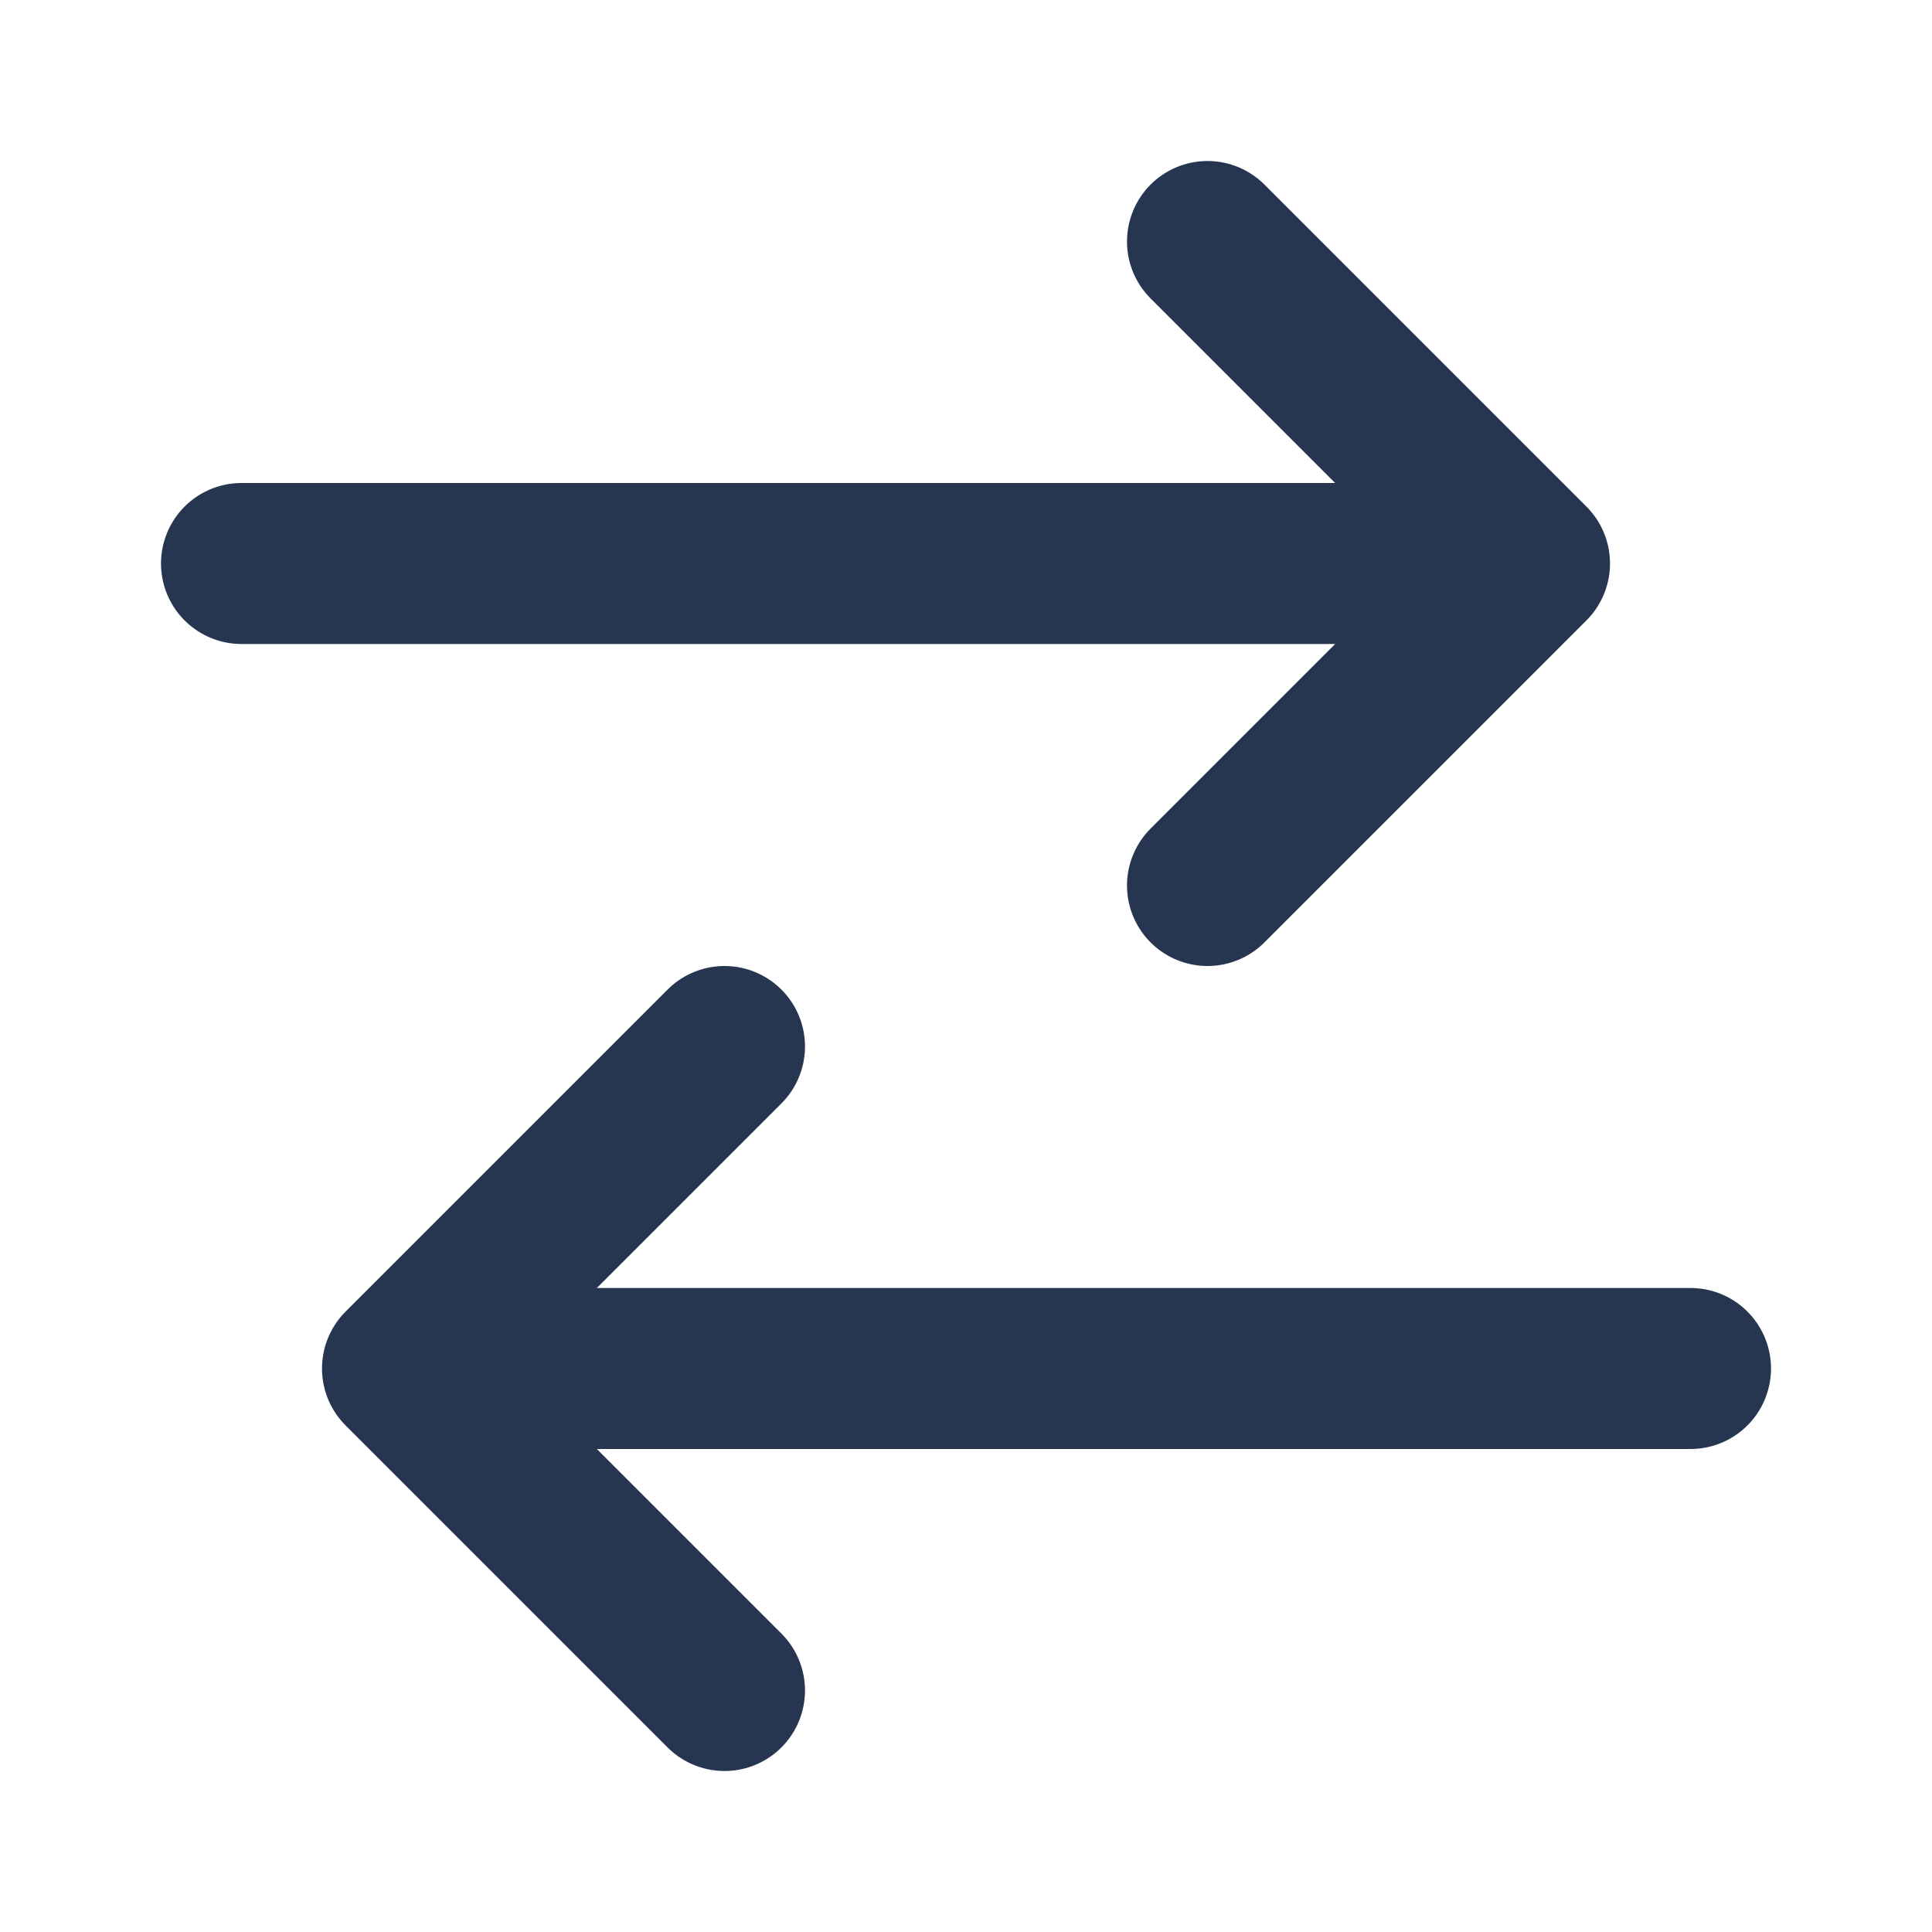
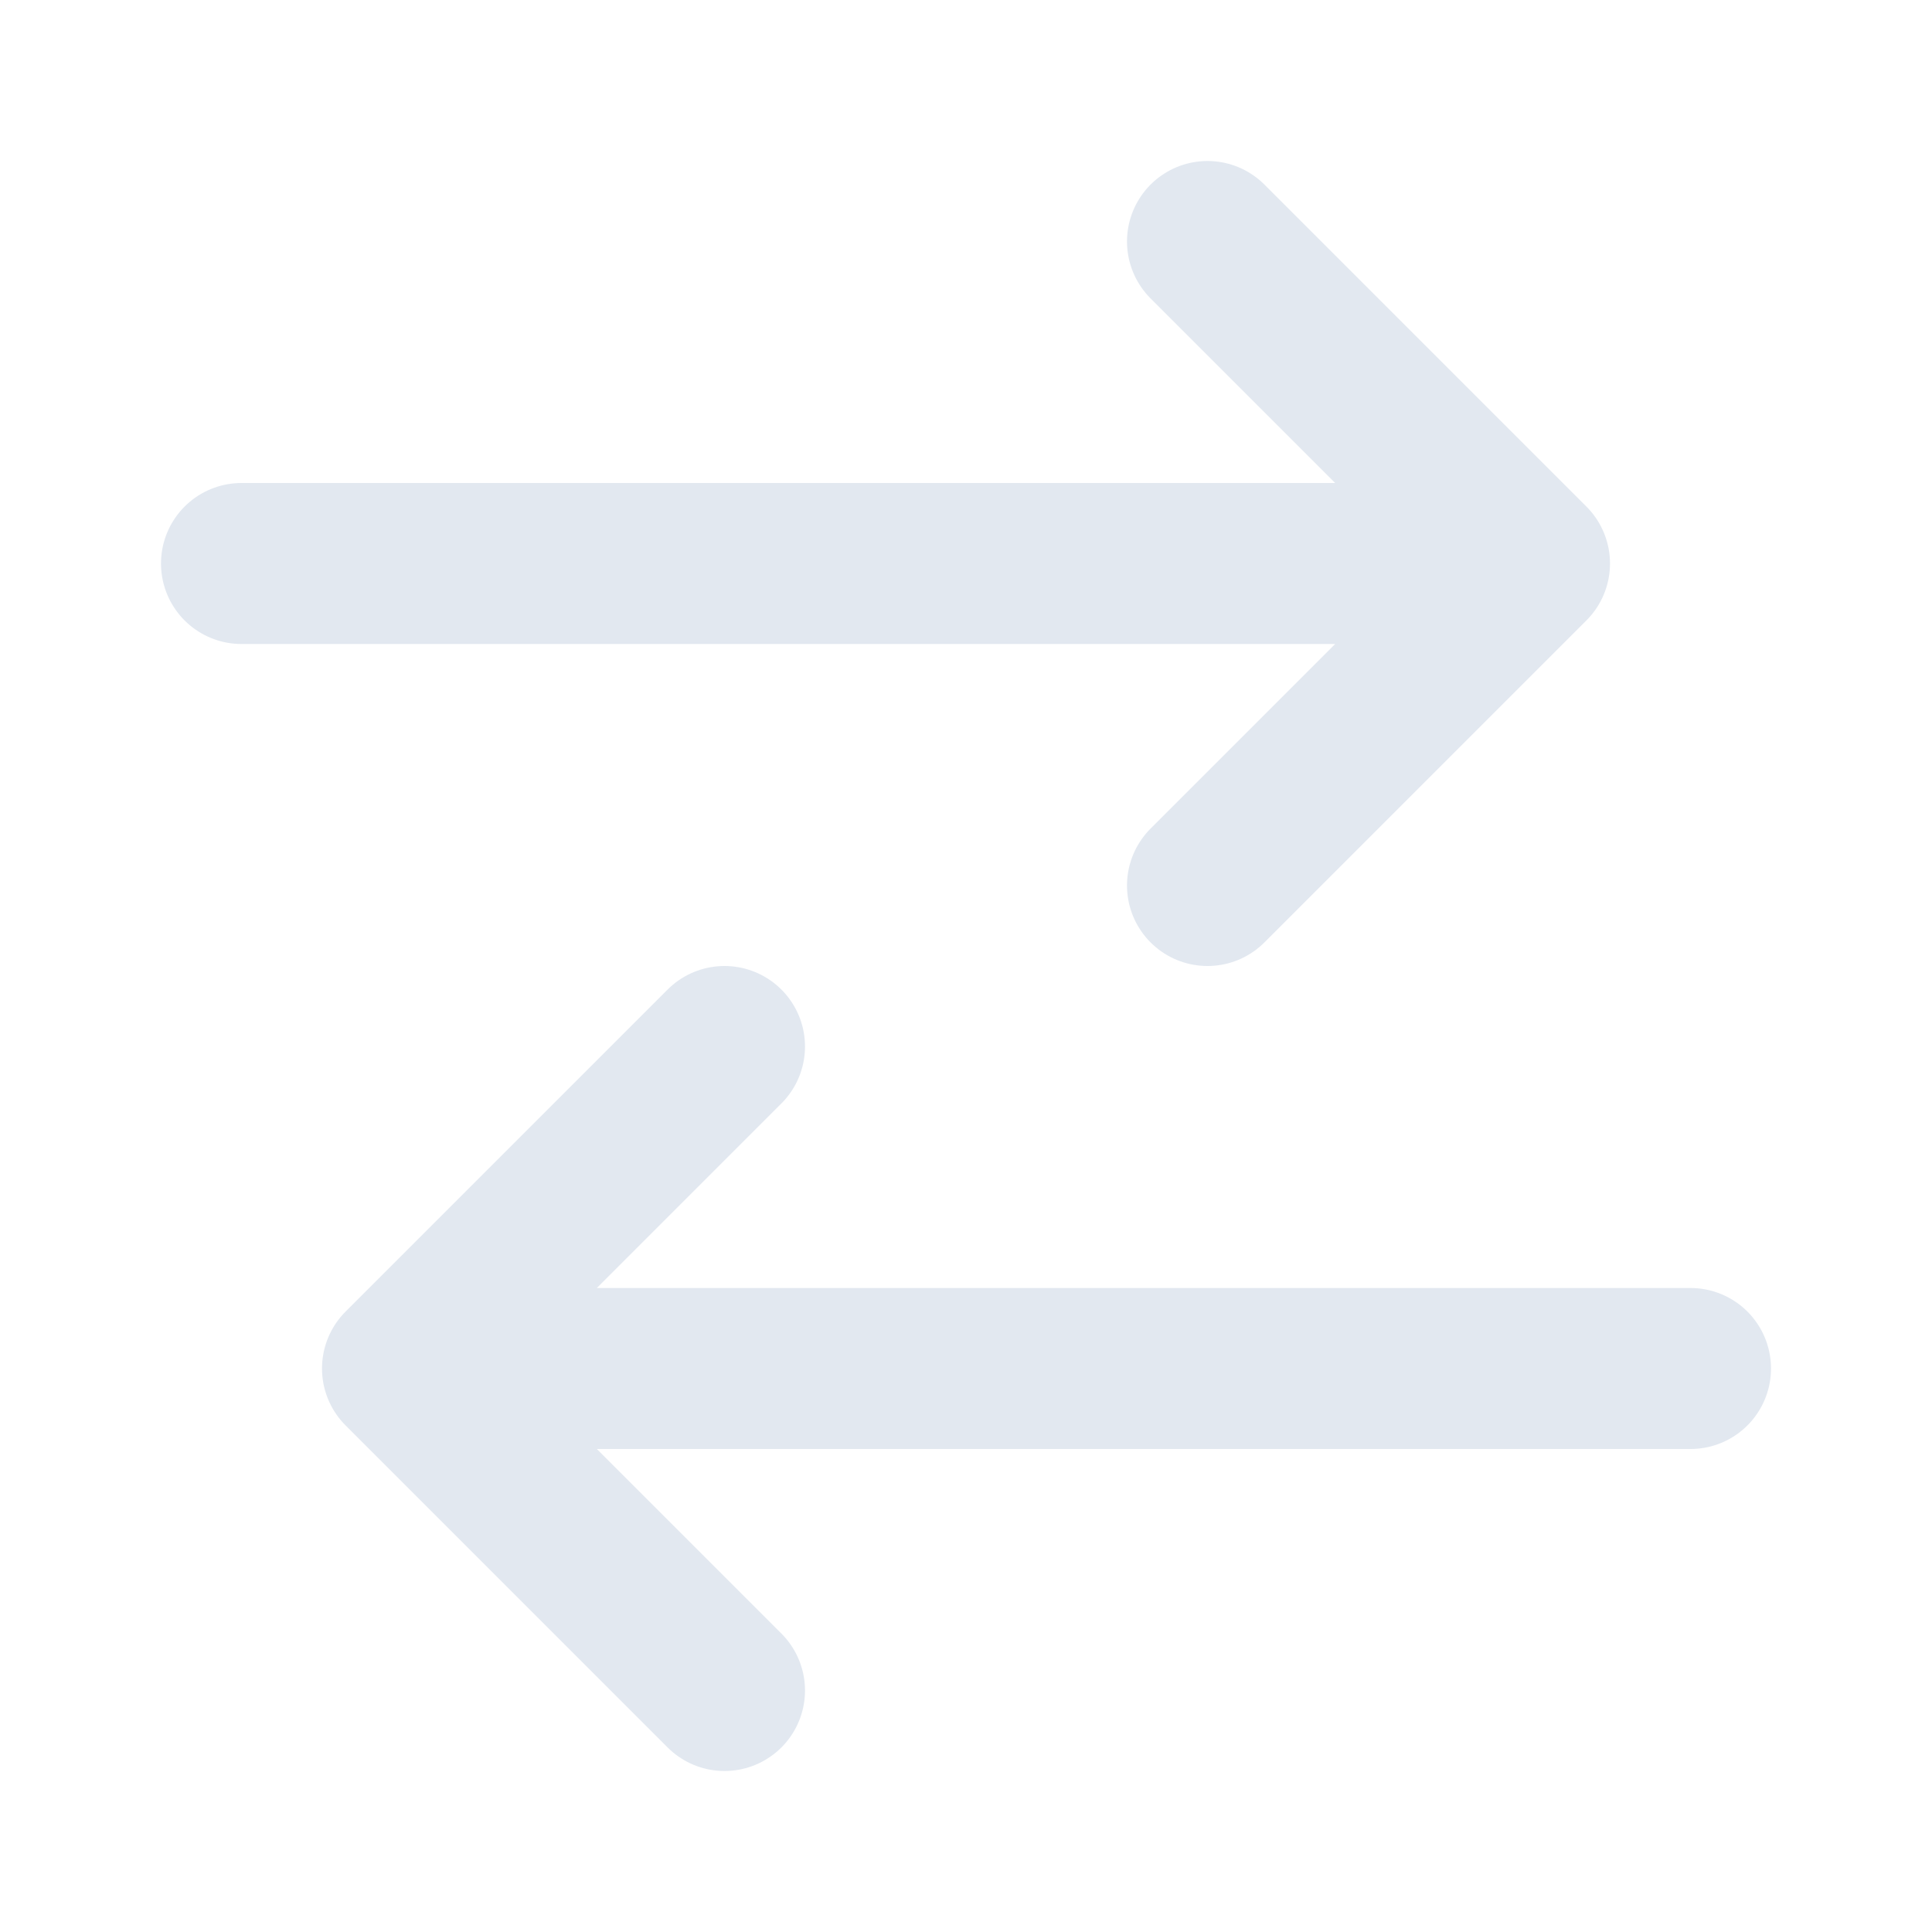
<svg xmlns="http://www.w3.org/2000/svg" viewBox="0 0 24 24">
-   <path d="M3 7h16m-4-4 4 4-4 4M21 17H5m4-4-4 4 4 4" fill="none" stroke="#273650" stroke-width="2" stroke-linecap="round" stroke-linejoin="round" />
+   <path d="M3 7h16m-4-4 4 4-4 4M21 17H5m4-4-4 4 4 4" fill="none" stroke="#e2e8f0" stroke-width="2" stroke-linecap="round" stroke-linejoin="round" />
</svg>
